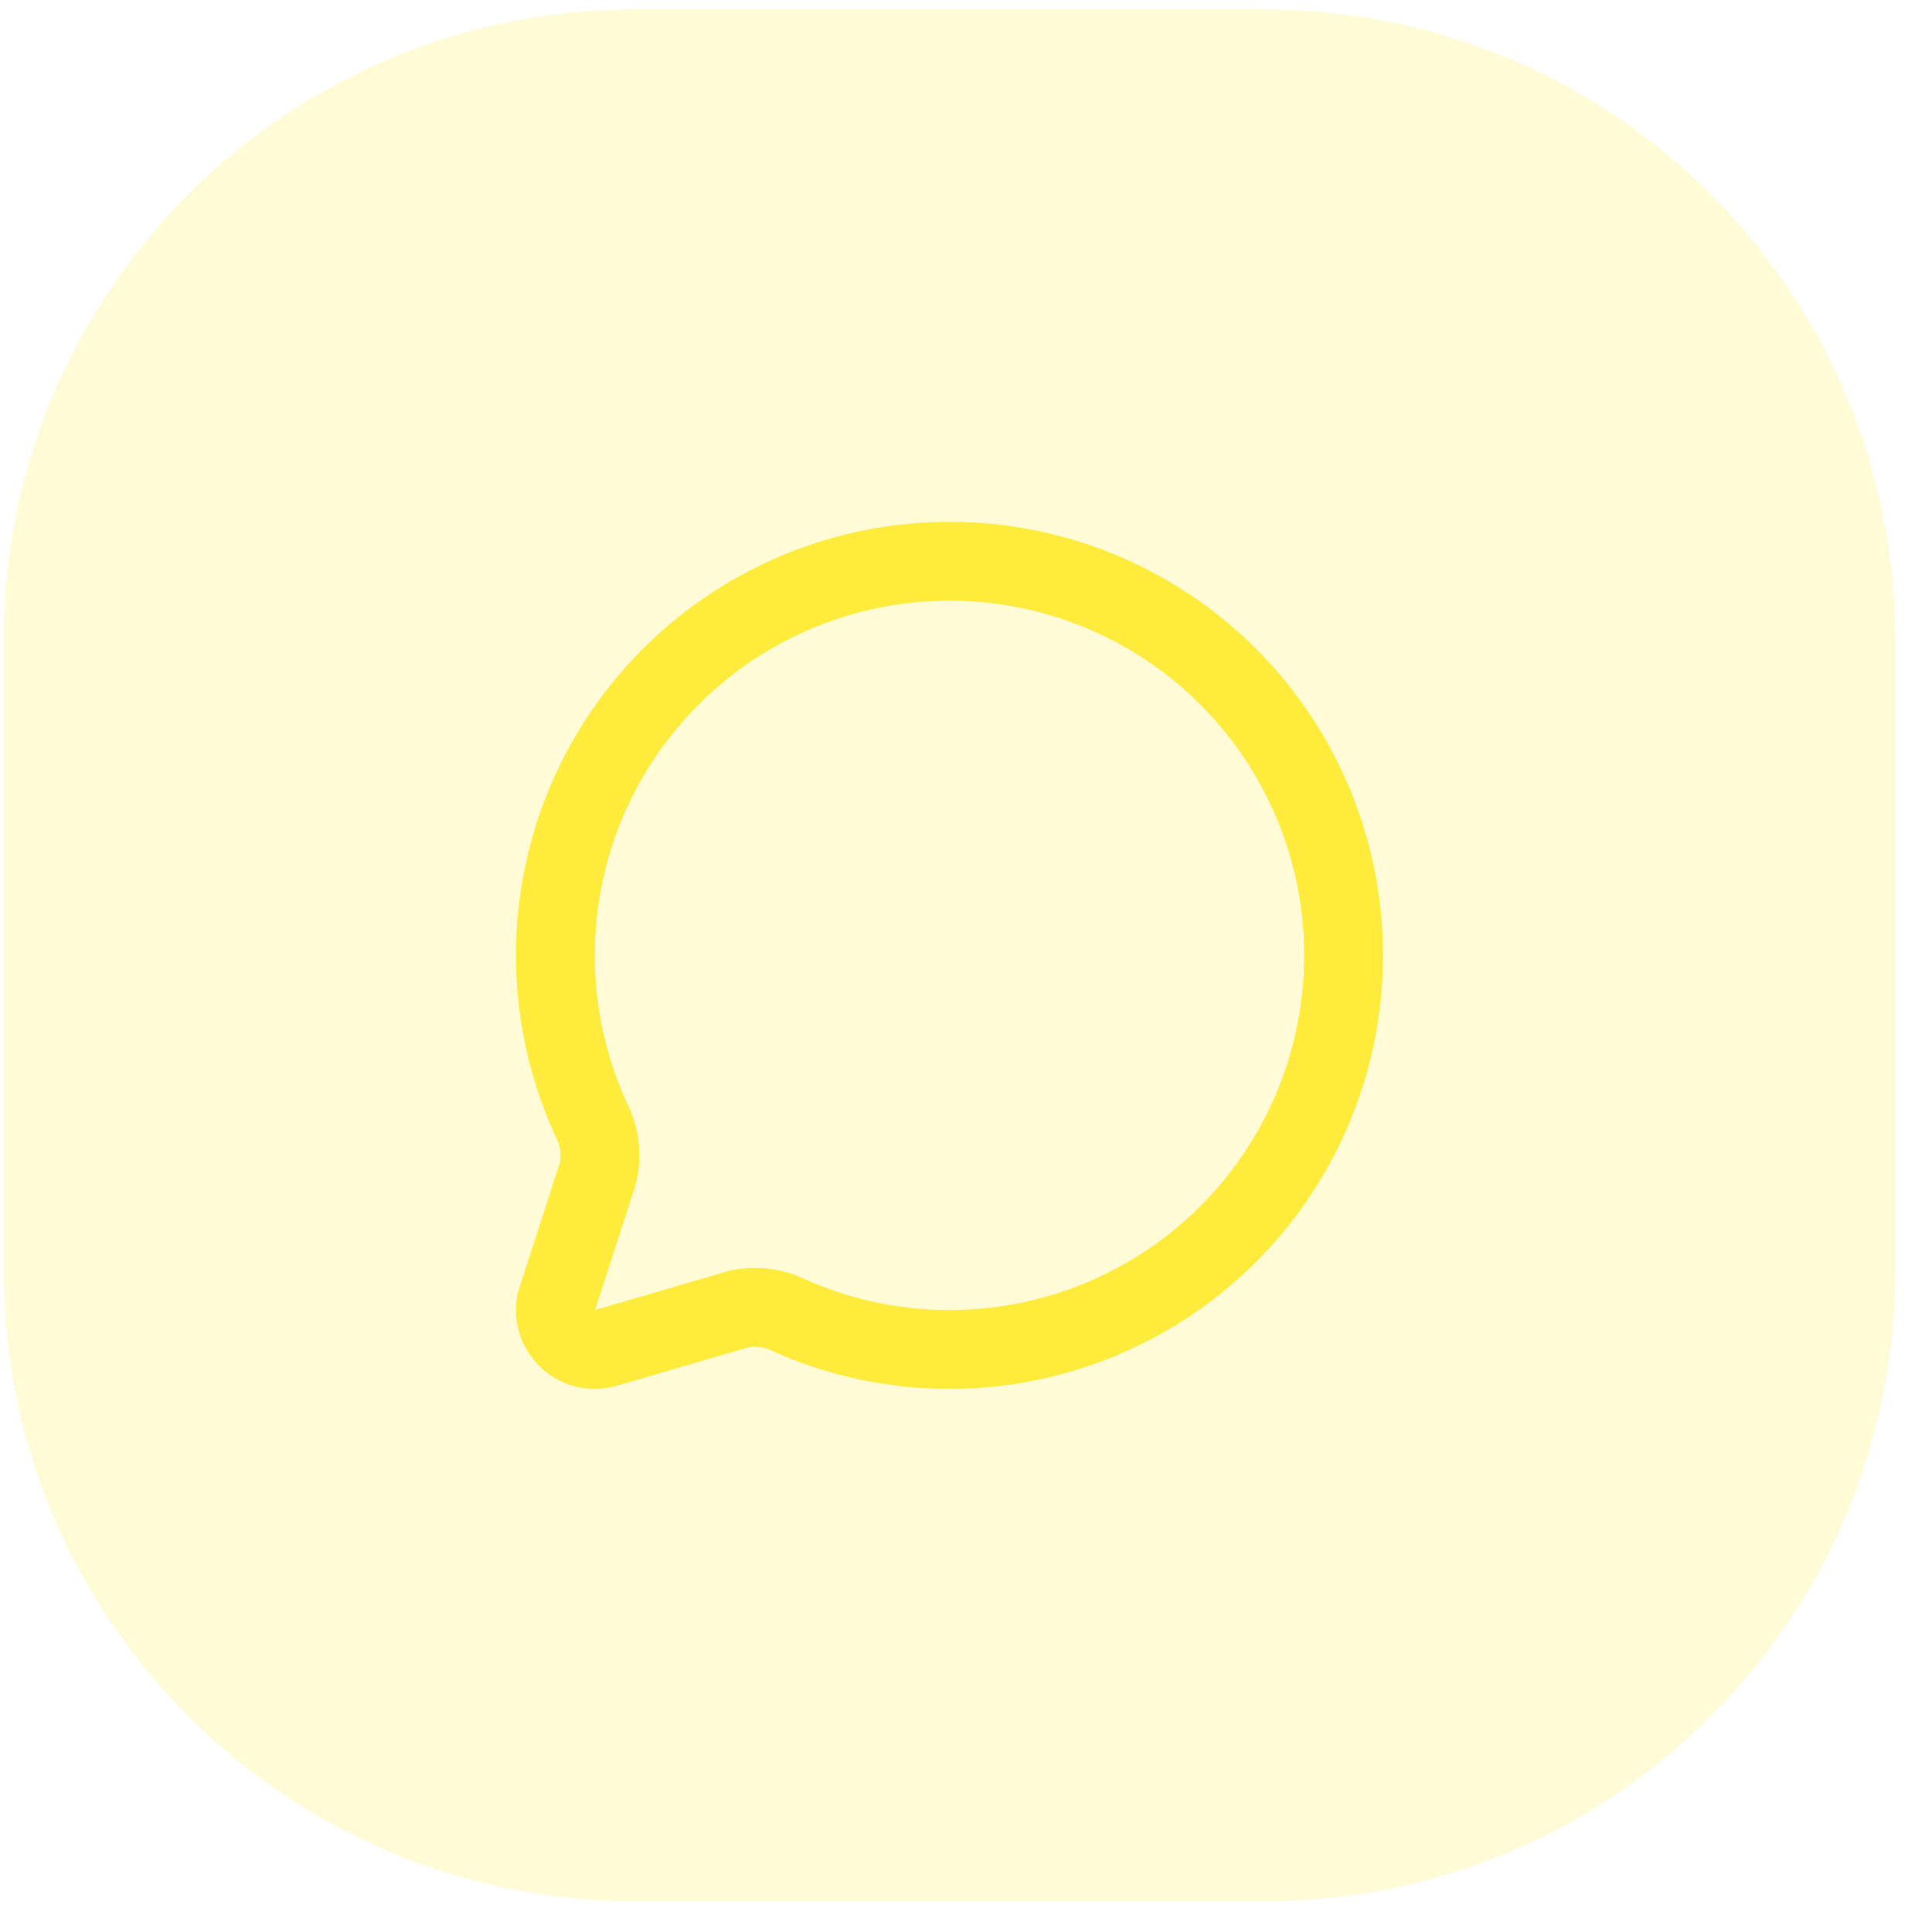
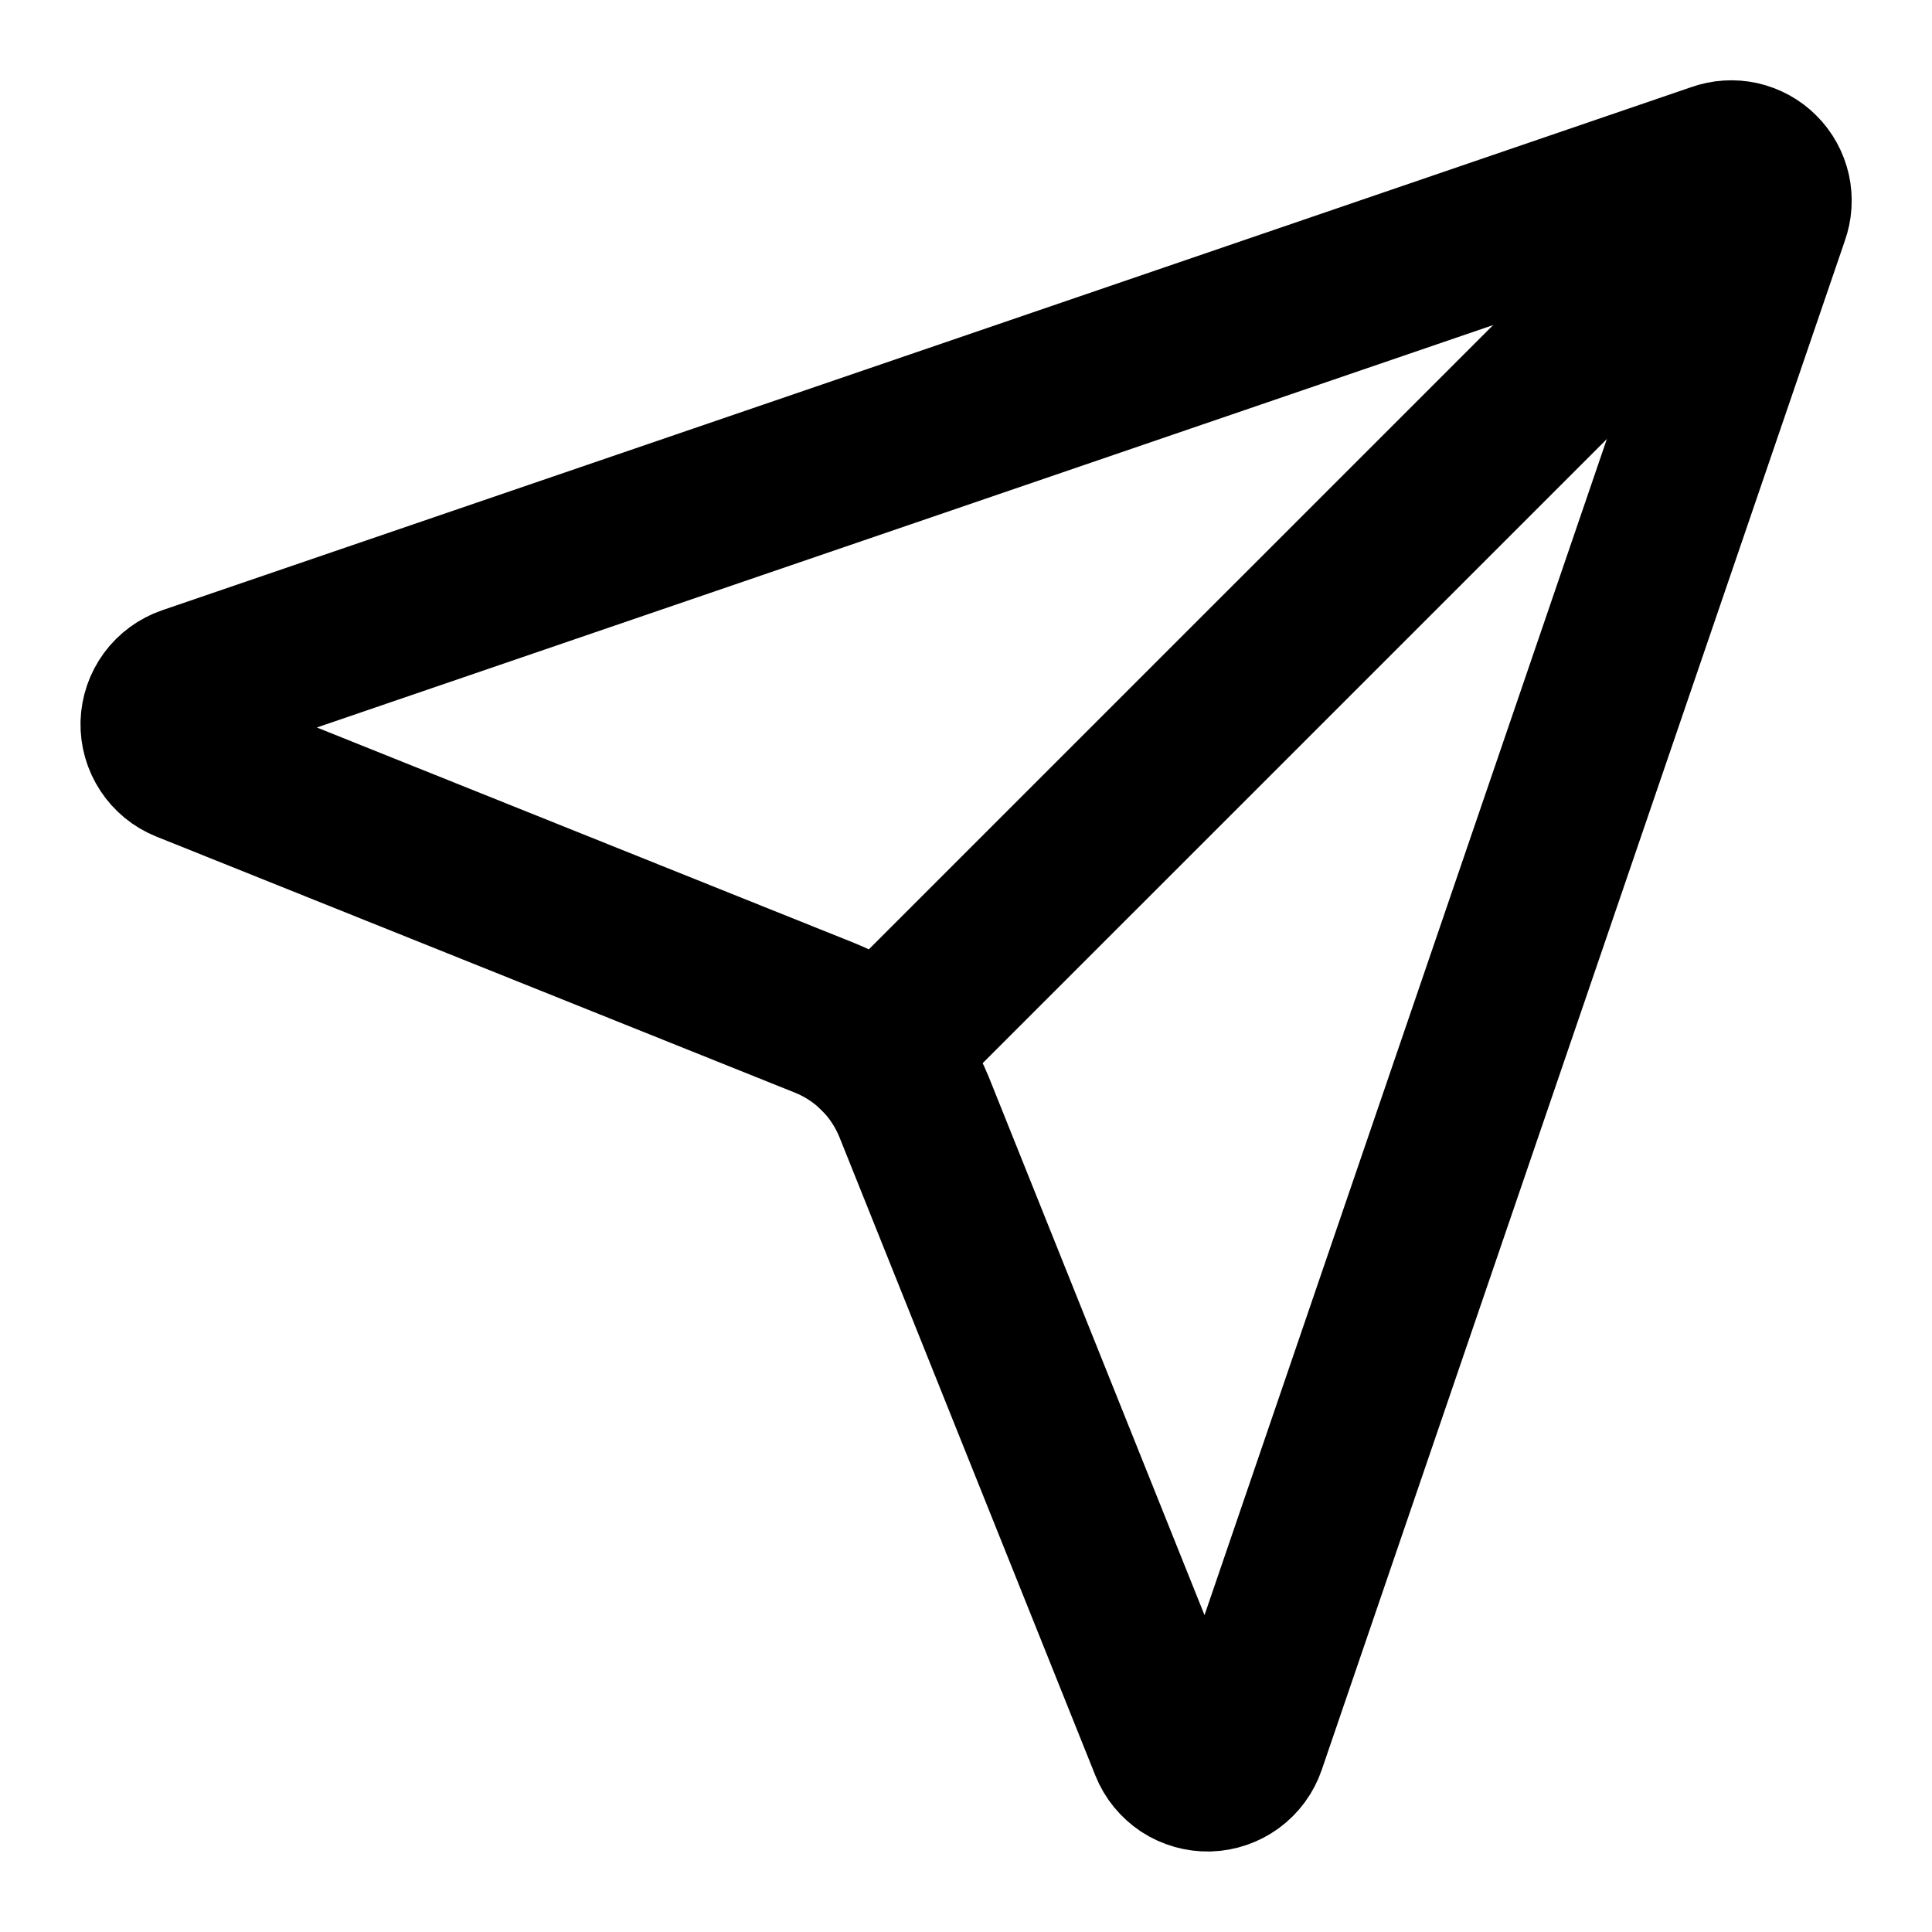
- <svg xmlns="http://www.w3.org/2000/svg" width="49" height="49" viewBox="0 0 49 49" fill="none">
-   <path d="M0.091 16.24C0.091 7.403 7.255 0.24 16.091 0.24H32.071C40.908 0.24 48.071 7.403 48.071 16.24V32.22C48.071 41.056 40.908 48.22 32.071 48.22H16.091C7.255 48.22 0.091 41.056 0.091 32.22V16.24Z" fill="#FFEB3B" fill-opacity="0.2" />
-   <path d="M15.077 28.57C15.224 28.941 15.257 29.347 15.171 29.736L14.106 33.025C14.072 33.192 14.081 33.364 14.132 33.527C14.183 33.689 14.275 33.836 14.399 33.953C14.523 34.07 14.674 34.153 14.839 34.195C15.004 34.237 15.177 34.236 15.342 34.193L18.753 33.195C19.121 33.122 19.502 33.154 19.852 33.287C21.986 34.284 24.404 34.495 26.679 33.882C28.954 33.27 30.94 31.874 32.285 29.941C33.631 28.007 34.251 25.66 34.035 23.315C33.82 20.969 32.782 18.774 31.106 17.119C29.43 15.463 27.224 14.453 24.875 14.266C22.527 14.079 20.188 14.727 18.271 16.096C16.354 17.466 14.982 19.468 14.398 21.75C13.814 24.032 14.054 26.448 15.077 28.57Z" stroke="#FFEB3B" stroke-width="1.999" stroke-linecap="round" stroke-linejoin="round" />
+ <svg xmlns="http://www.w3.org/2000/svg" width="24" height="24" viewBox="0 0 24 24" fill="none">
+   <path d="M14.536 21.686C14.574 21.781 14.64 21.861 14.725 21.918C14.811 21.974 14.911 22.002 15.013 22C15.115 21.997 15.214 21.963 15.296 21.903C15.378 21.843 15.44 21.759 15.473 21.662L21.973 2.662C22.005 2.573 22.011 2.478 21.991 2.386C21.97 2.294 21.924 2.209 21.857 2.143C21.791 2.076 21.706 2.03 21.614 2.009C21.523 1.989 21.427 1.995 21.338 2.027L2.338 8.527C2.242 8.56 2.157 8.622 2.097 8.704C2.037 8.786 2.003 8.885 2 8.987C1.998 9.089 2.026 9.189 2.083 9.275C2.139 9.36 2.219 9.426 2.314 9.464L10.244 12.644C10.495 12.744 10.723 12.895 10.914 13.085C11.105 13.276 11.255 13.504 11.356 13.754L14.536 21.686Z" stroke="#000" stroke-width="2" stroke-linecap="round" stroke-linejoin="round" />
+   <path d="M21.854 2.147L10.914 13.086" stroke="#000" stroke-width="2" stroke-linecap="round" stroke-linejoin="round" />
</svg>
